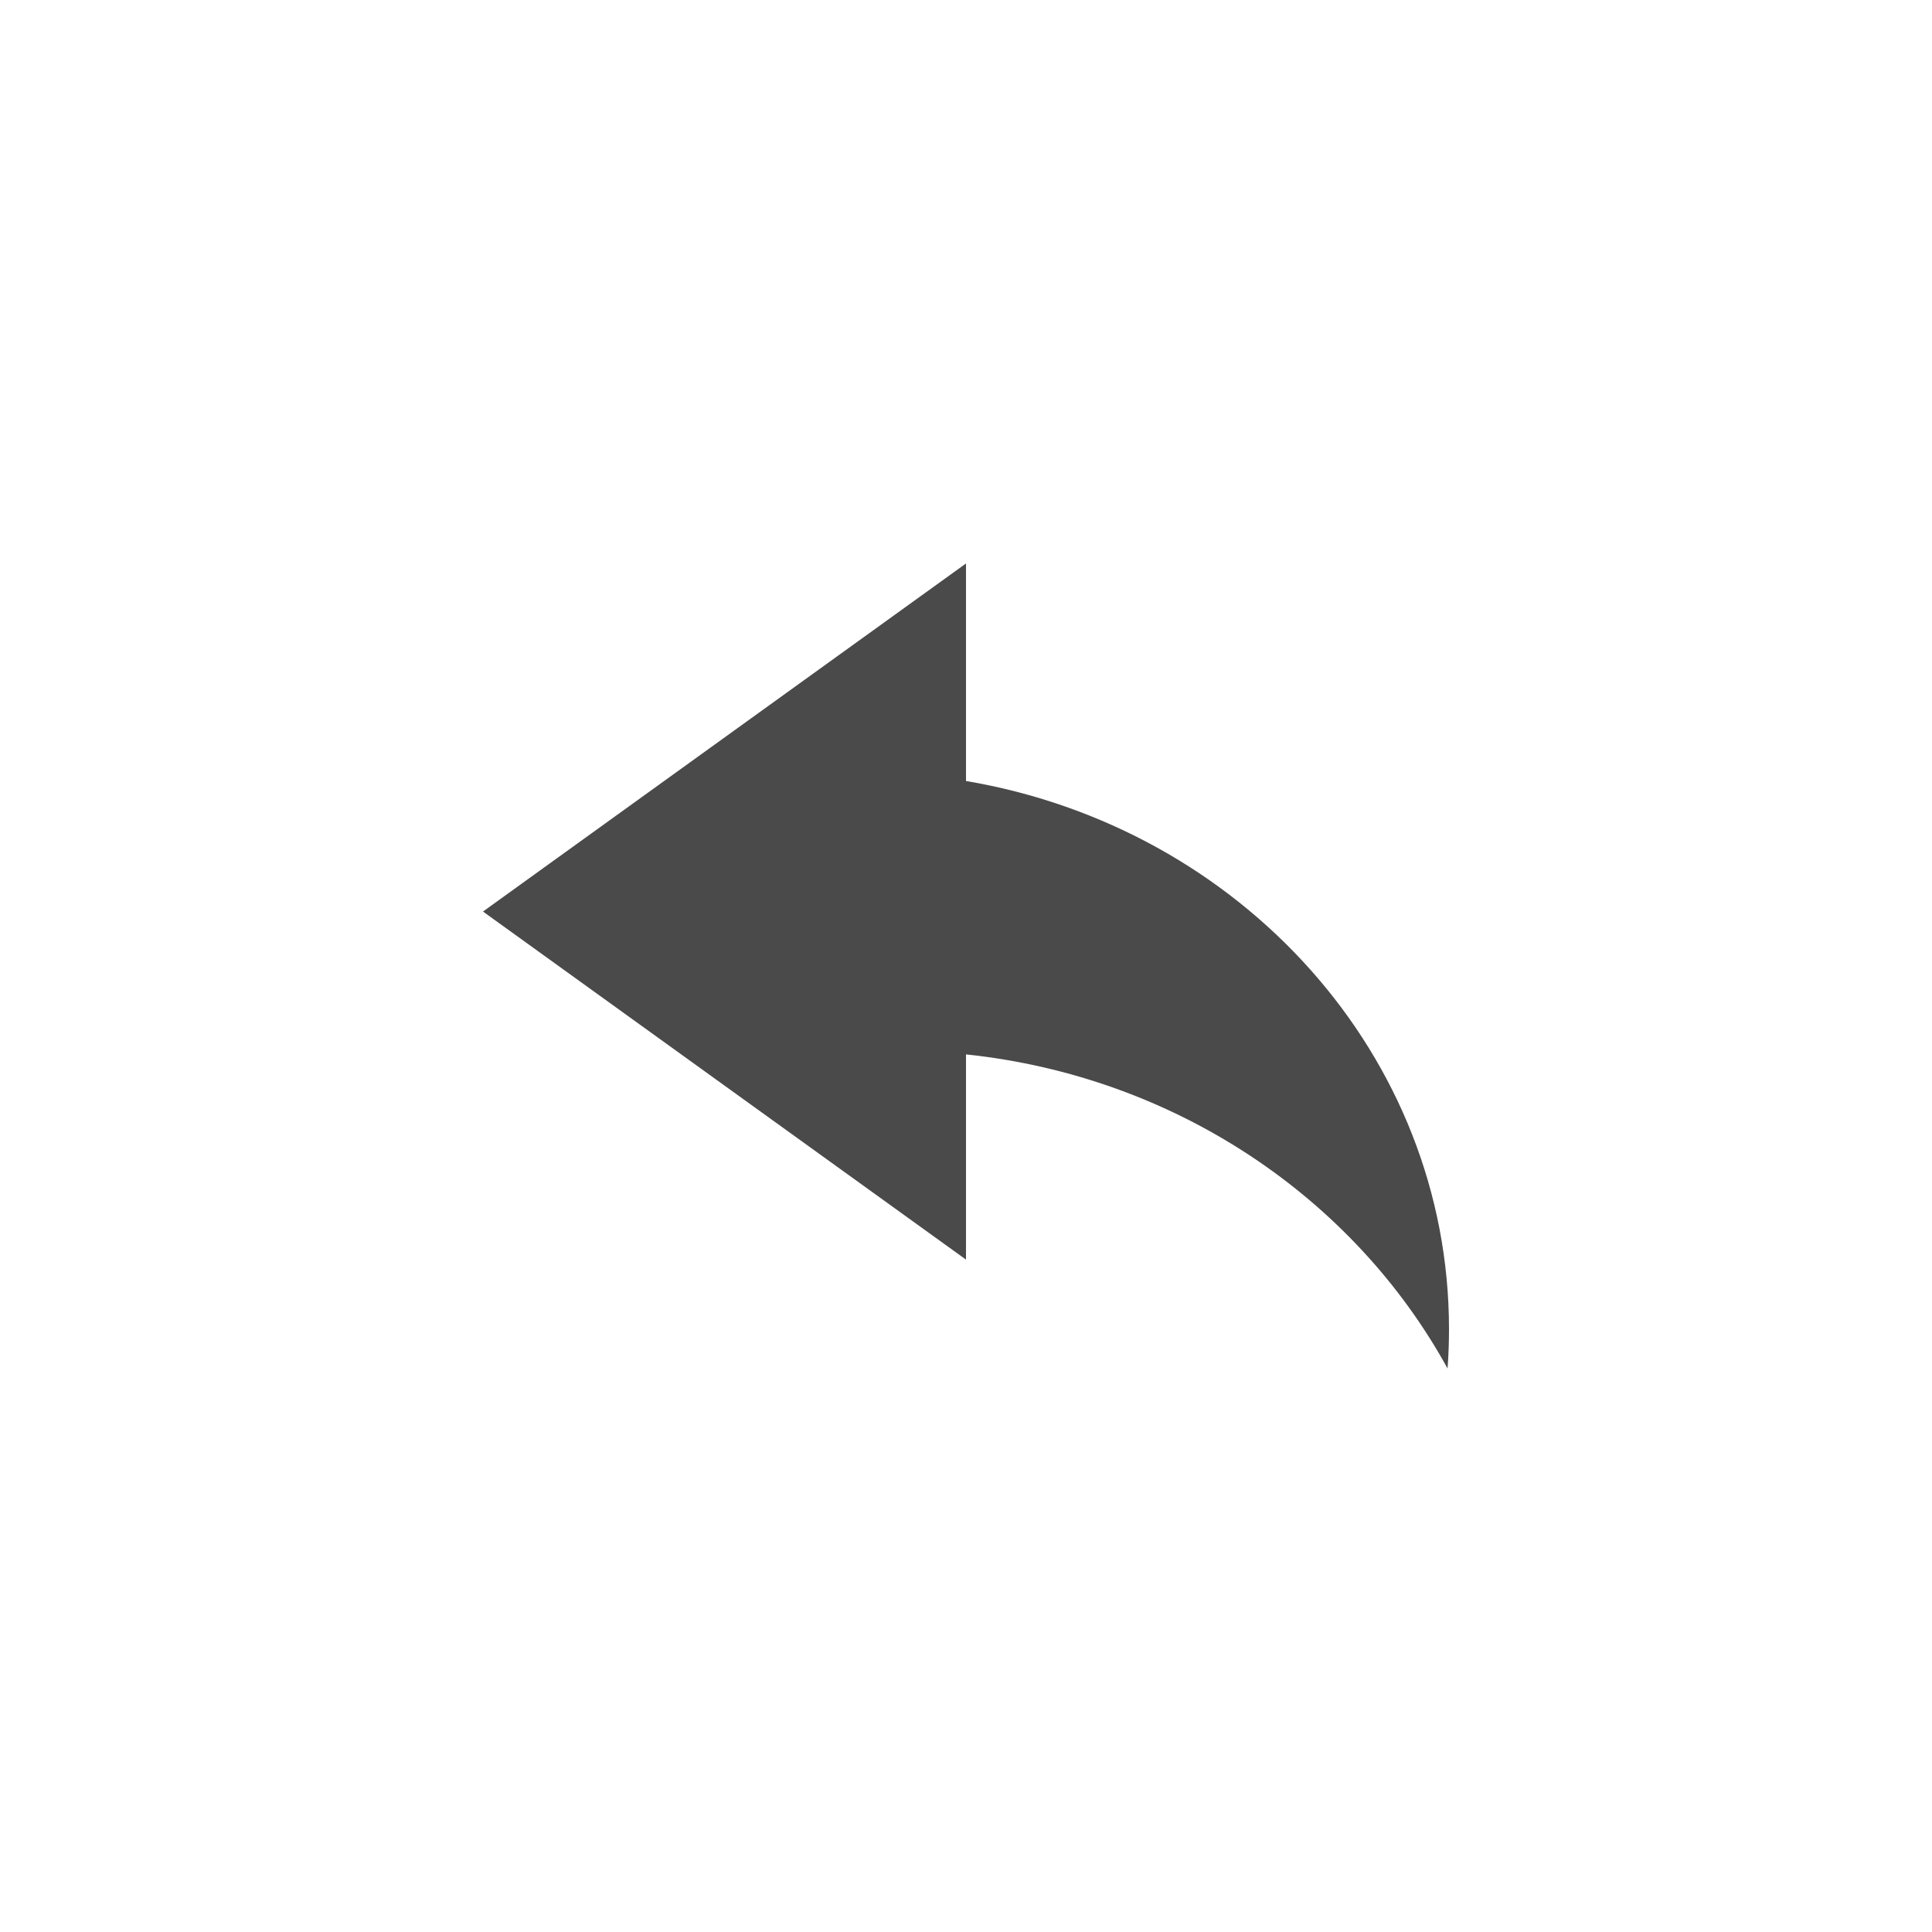
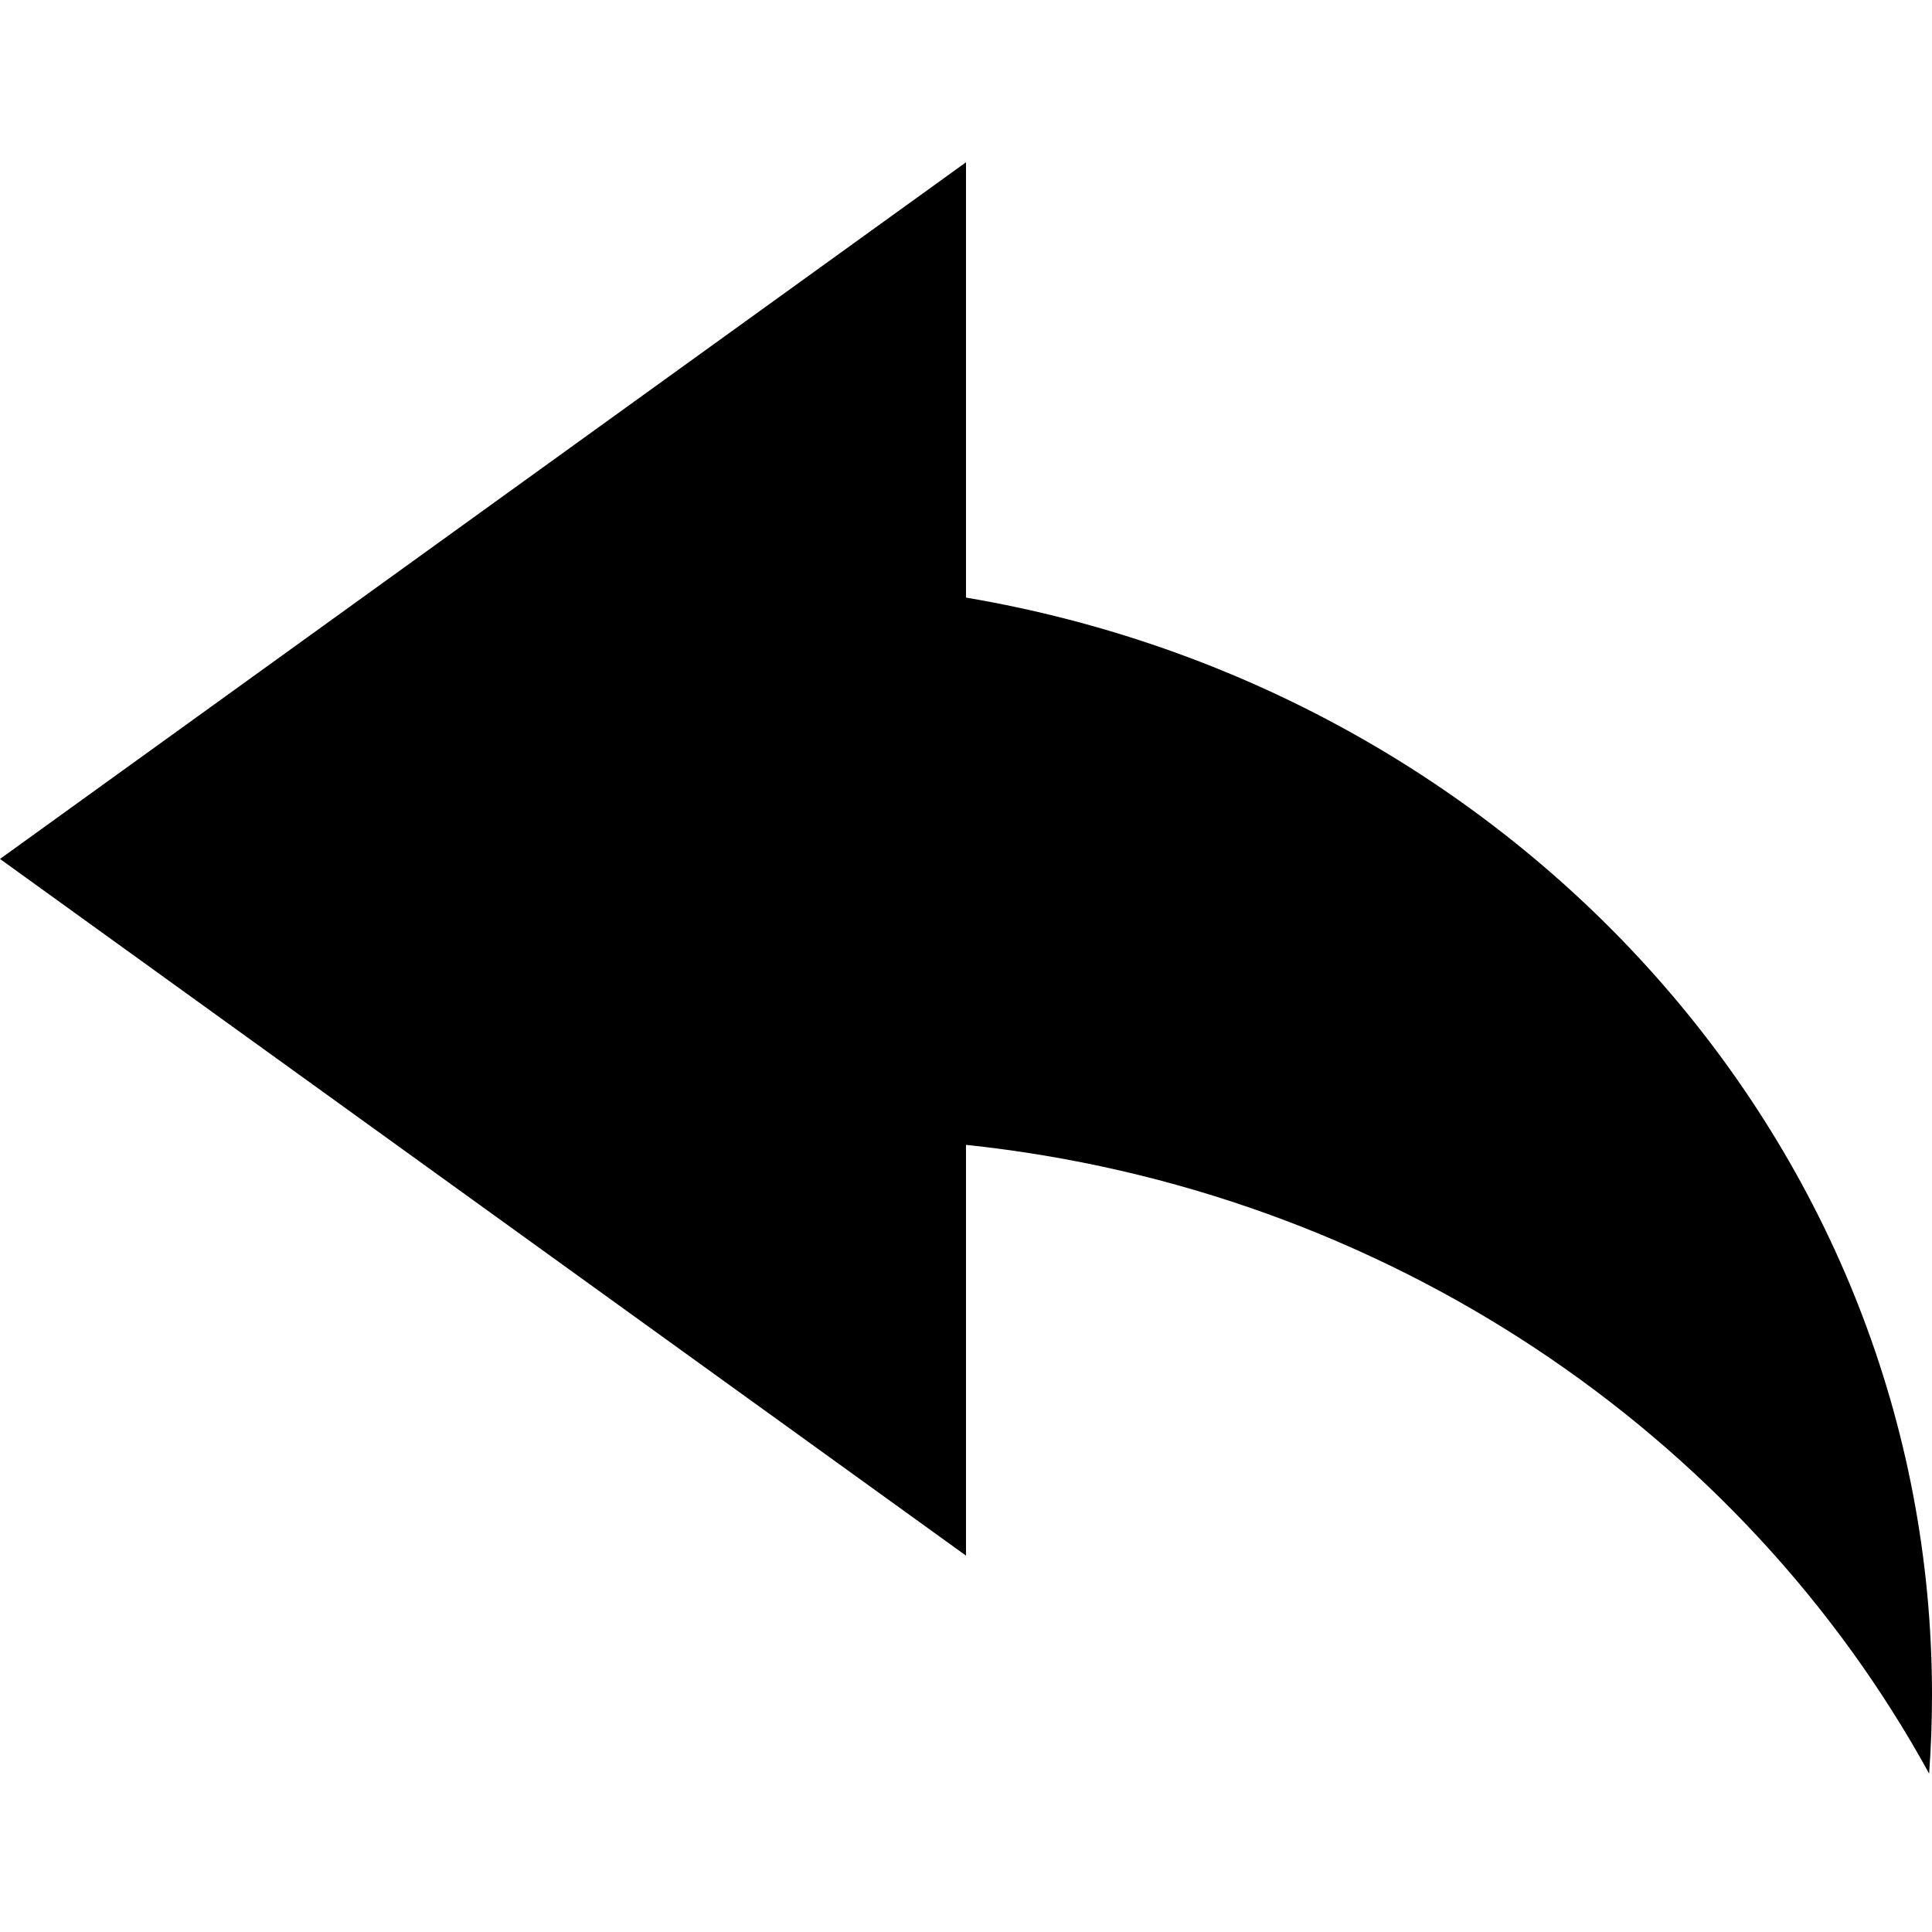
- <svg xmlns="http://www.w3.org/2000/svg" viewBox="0 0 500 500">
-   <g fill="none" fill-rule="evenodd">
-     <path d="m250 202.12c71.05 12.01 125 70.967 125 141.88 0 3.418-.125 6.808-.372 10.166-24.23-44.11-70.36-75.58-124.63-81.29v53.11l-125-90.08 125-90.08v56.28" fill="#4a4a4a" />
+ <svg xmlns="http://www.w3.org/2000/svg" width="500px" height="500px" viewBox="0 0 500 500" version="1.1">
+   <defs />
+   <g id="Page-1" stroke="none" stroke-width="1" fill="none" fill-rule="evenodd">
+     <g id="undo" fill="#000000">
+       <path d="M250,154.655 C392.108,178.699 500,296.703 500,438.652 C500,445.493 499.749,452.278 499.257,459 C450.802,370.71 358.546,307.728 250,296.286 L250,402.593 L-5.68434189e-14,222.296 L250,42 L250,154.655 L250,154.655 Z" id="Arrow-left-2" />
+     </g>
  </g>
</svg>
